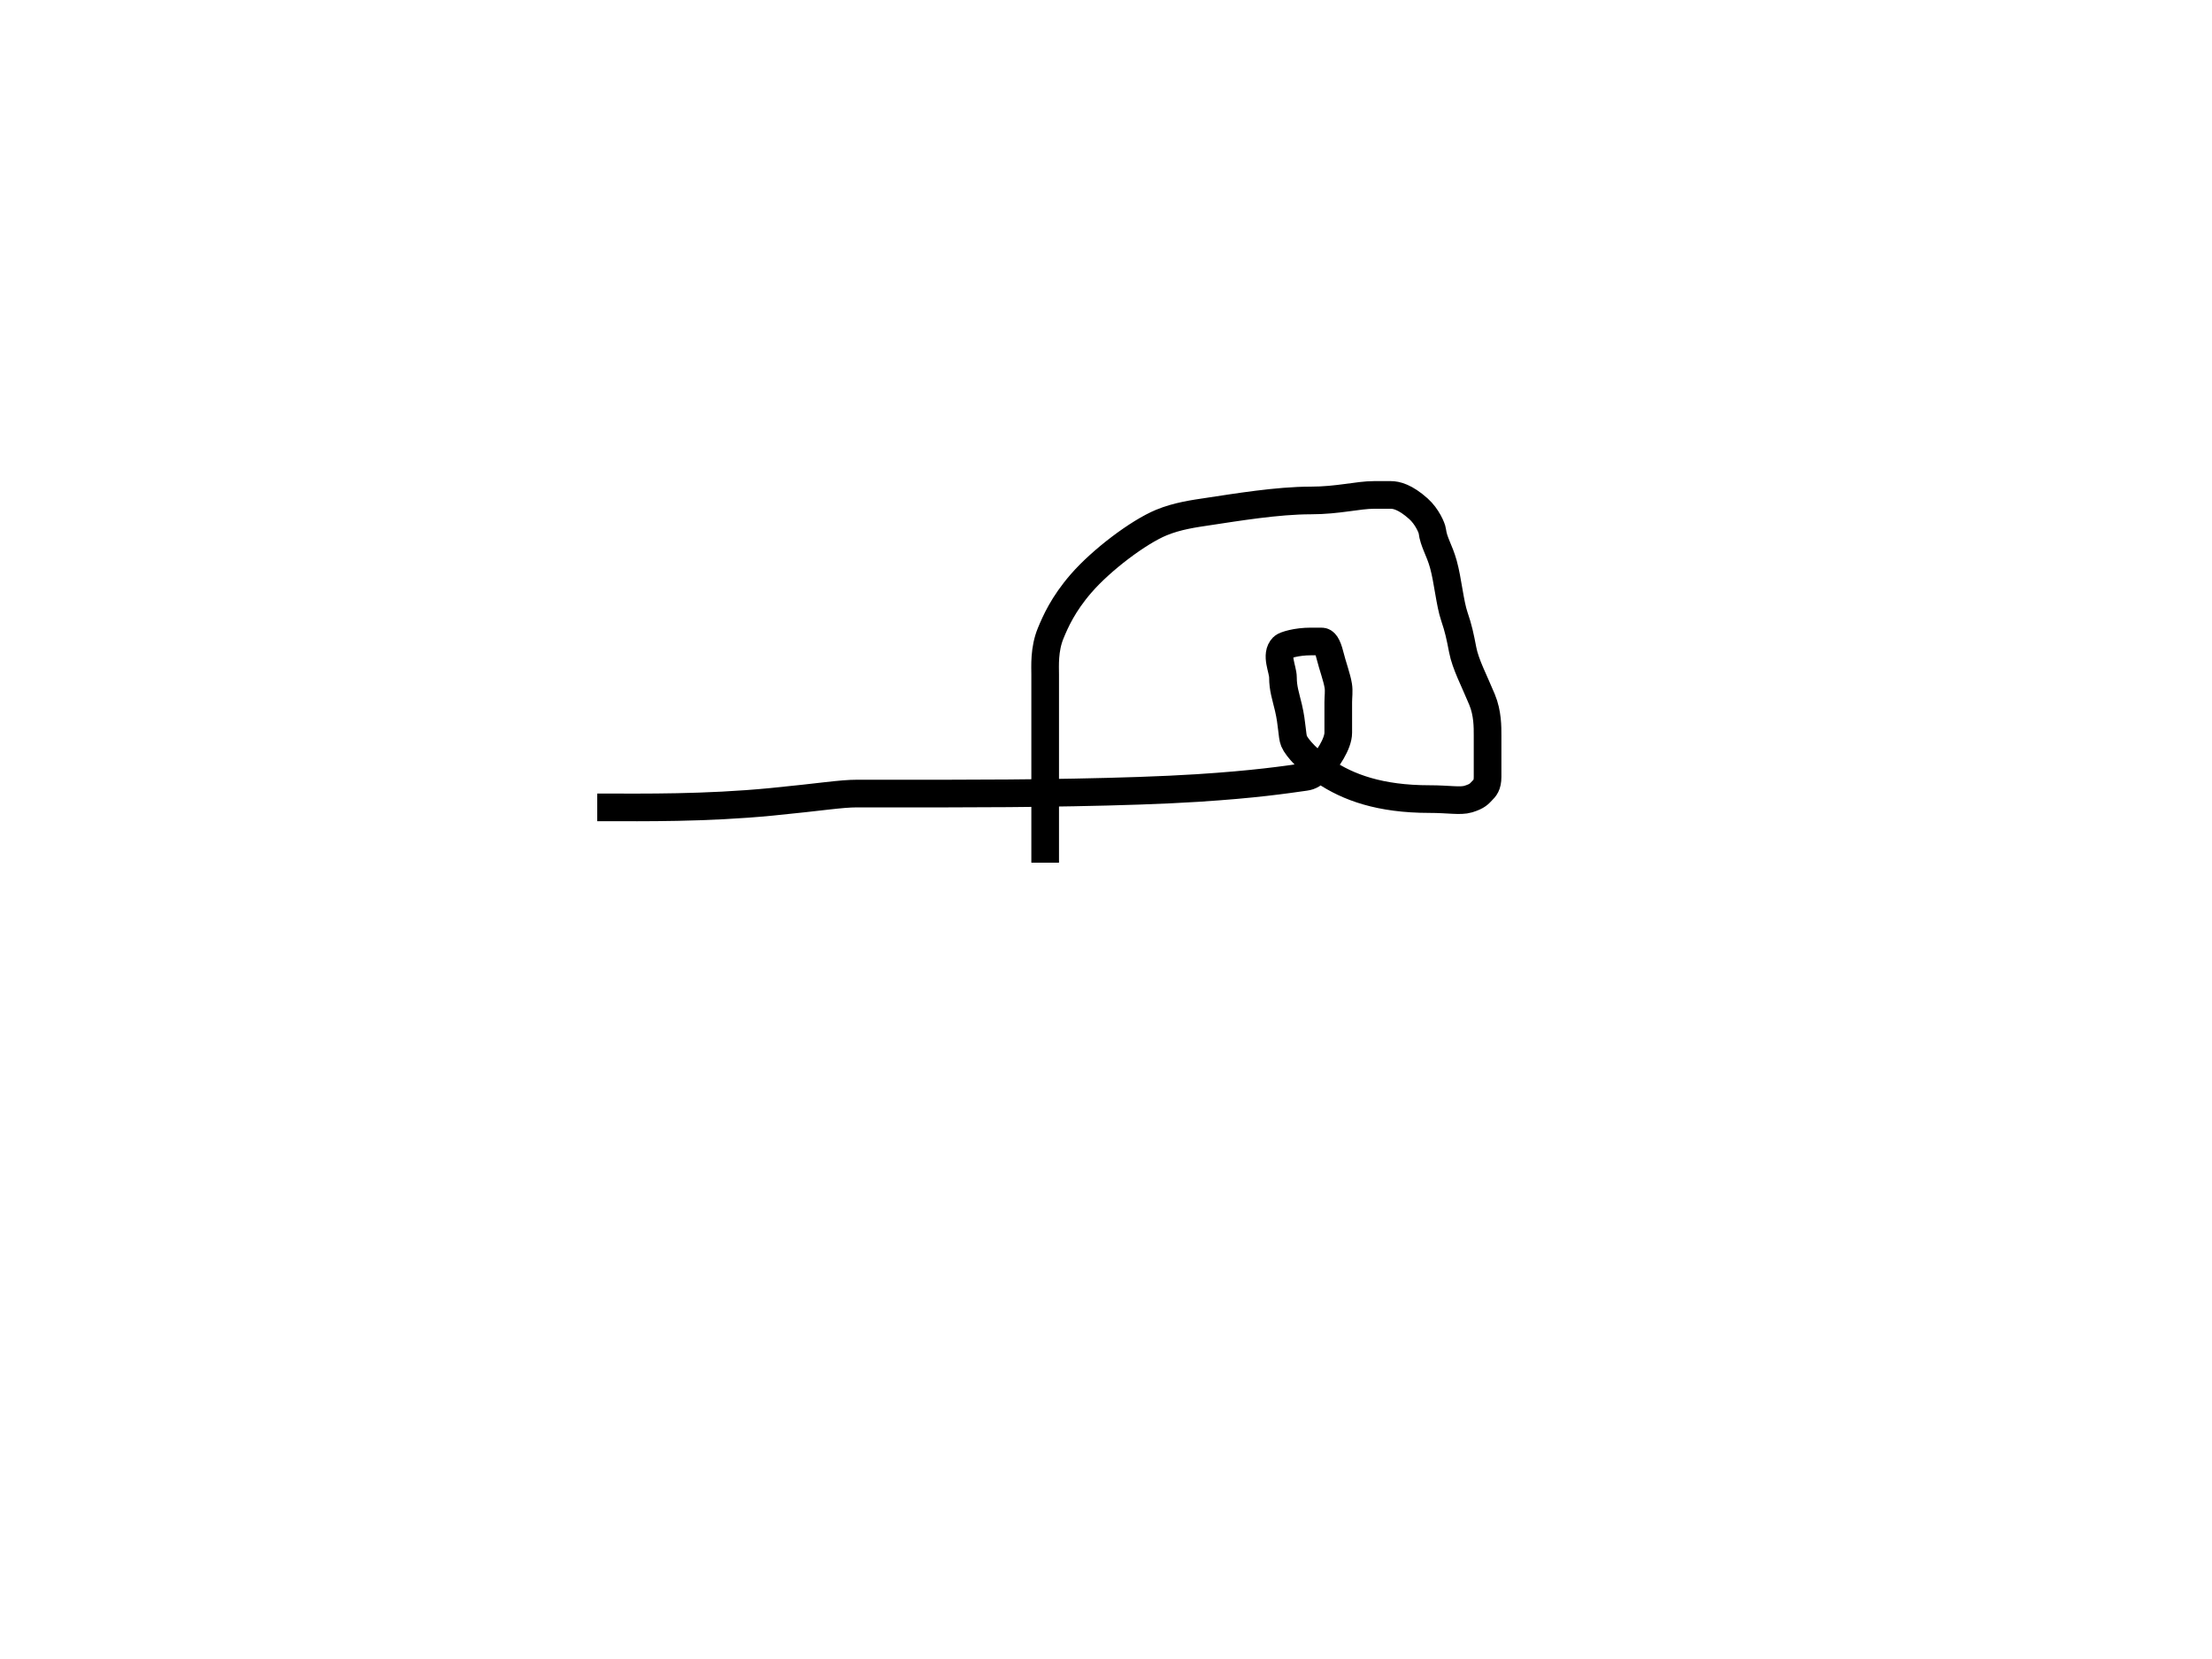
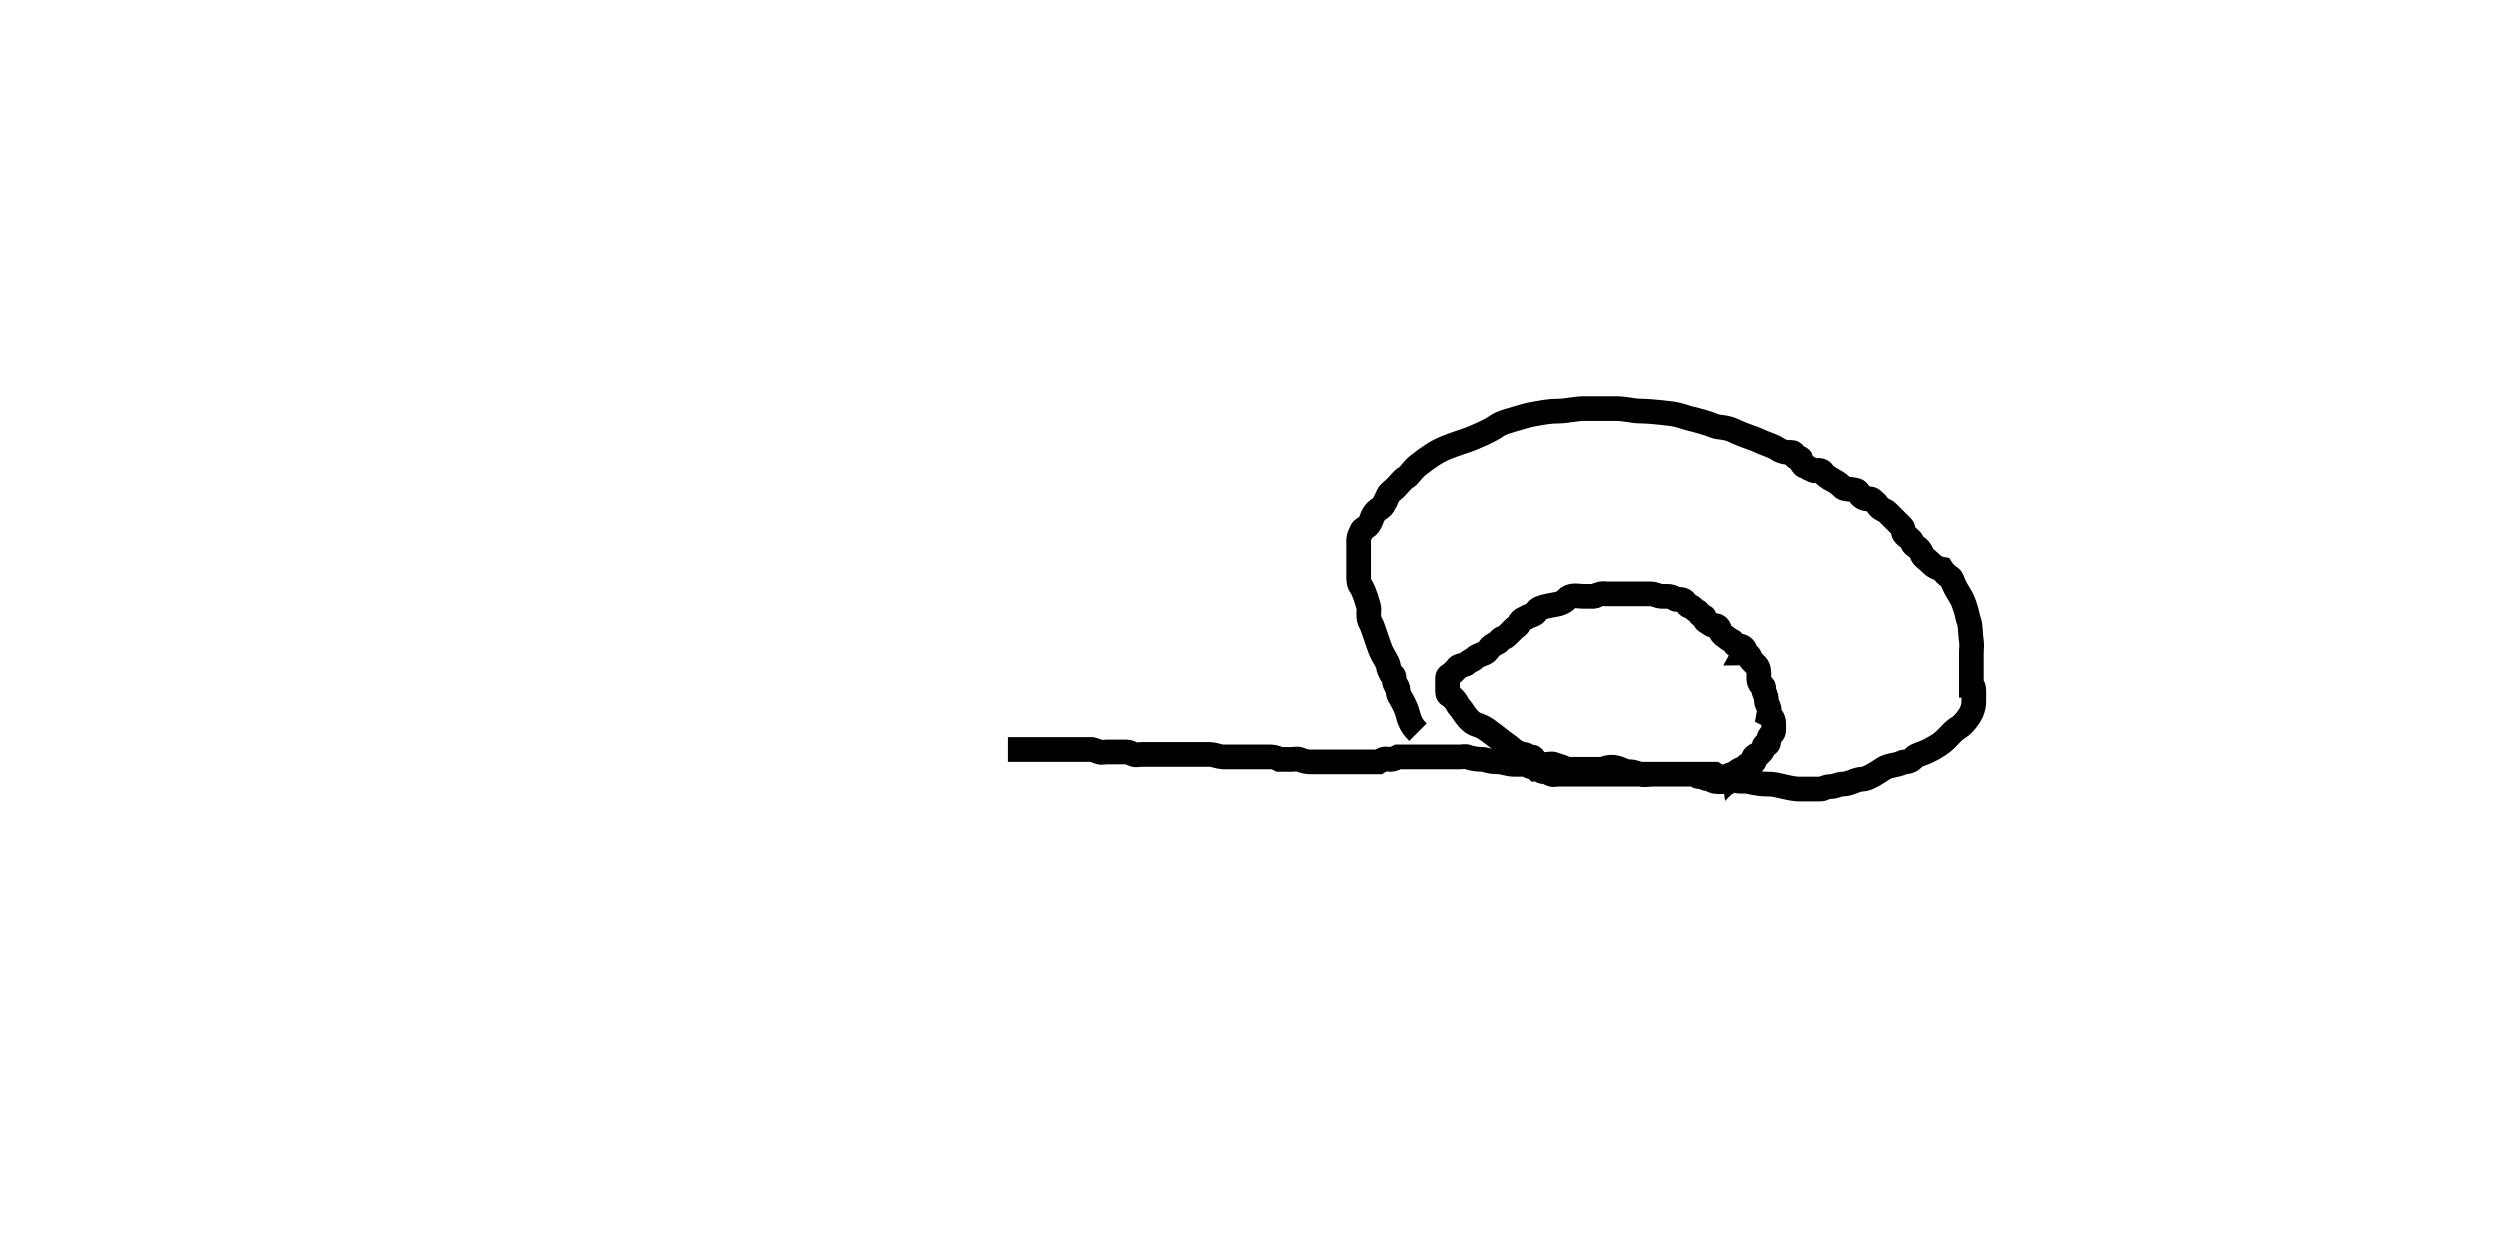
- <svg xmlns="http://www.w3.org/2000/svg" width="800" height="600" stroke="null">
-   <g stroke="null">
-     <path d="m-150,108c0,-1 0,-2 0,-5l4,-6l6,-2" id="svg_1" stroke="#000" fill="none" />
-     <path d="m378,312c0,-2 0,-4 0,-10c0,-4 0,-13 0,-21c0,-7 0,-16 0,-25c0,-4 0,-8 0,-12c0,-3 -0.42,-9.157 2,-15c1.711,-4.132 4.448,-10.445 11,-18c7.413,-8.547 20.737,-18.577 29,-22c5.843,-2.42 11.957,-3.245 17,-4c9.939,-1.487 25,-4 37,-4c10,0 17,-2 23,-2c3,0 4,0 6,0c2,0 5.229,0.73 10,5c3.161,2.83 4.878,7.007 5,8c0.504,4.092 2.549,6.814 4,12c1.639,5.858 2.345,14.177 4,19c1.451,4.23 2.054,7.09 3,12c1.018,5.288 4.086,10.964 7,18c2.061,4.975 2,10 2,13c0,6 0,9 0,15c0,3 -1,4 -2,5c-1,1 -1.549,1.955 -5,3c-2.871,0.869 -7,0 -14,0c-18,0 -29.45,-4.264 -38,-10c-5.317,-3.567 -9.918,-8.387 -11,-11c-0.765,-1.848 -0.621,-6.16 -2,-12c-1.028,-4.353 -2,-7 -2,-11c0,-3 -2.828,-8.172 0,-11c0.707,-0.707 5,-2 10,-2c2,0 3,0 4,0c1,0 2,1 3,5c1,4 2.493,7.879 3,11c0.32,1.974 0,4 0,6c0,2 0,8 0,11c0,4 -4,10 -7,13c-2,2 -3.019,2.723 -5,3c-7.21,1.01 -18.019,2.662 -39,4c-25.029,1.597 -64,2 -90,2c-17,0 -27,0 -33,0c-6,0 -12.974,1.248 -31,3c-23.97,2.33 -47,2 -60,2l-3,0" id="svg_2" stroke-width="10" stroke="#000" fill="none" />
+ <svg xmlns="http://www.w3.org/2000/svg" width="1012" height="506">
+   <g id="Layer_1">
+     <path stroke-width="10" d="m574,296.4c-2,-2 -3.311,-4.08 -4,-7c-1.027,-4.353 -4,-8 -4,-9c0,-3 -1,-3 -1,-3c-1,-2 -0.293,-3.293 -1,-4c-0.707,-0.707 -0.617,-0.076 -1,-1c-0.541,-1.307 -1,-2 -1,-3c0,-1 -2.144,-3.934 -3,-6c-1.21,-2.922 -3.257,-9.797 -4,-11c-1.663,-2.69 -0.42,-5.086 -1,-7c-1.045,-3.451 -1.235,-4.152 -2,-6c-0.541,-1.307 -1,-2 -1,-2c-1,-1 -1,-3 -1,-4c0,-3 0,-4 0,-5c0,-2 0,-3 0,-3c0,-2 0,-3 0,-4c0,-1 0,-2 0,-3c0,-1 0.459,-1.693 1,-3c0.383,-0.924 0.299,-0.949 2,-2c1.902,-1.176 2.257,-3.797 3,-5c1.663,-2.69 2.824,-2.098 4,-4c0.526,-0.851 1.459,-2.693 2,-4c0.383,-0.924 2,-2 3,-3c1,-1 3.076,-3.617 4,-4c1.307,-0.541 2.771,-3.259 5,-5c4.596,-3.588 7.669,-5.62 11,-7c4.711,-1.951 8.078,-2.79 11,-4c6.198,-2.567 8.853,-4.173 10,-5c1.814,-1.307 4.549,-1.955 8,-3c2.871,-0.869 4.879,-1.493 8,-2c1.974,-0.32 5,-1 9,-1c3,0 7,-1 10,-1c2,0 5,0 5,0c4,0 5,0 8,0c4,0 7,1 10,1c2,0 6.045,0.267 12,1c4.092,0.504 5.824,1.486 8,2c2.92,0.689 7.078,1.79 10,3c2.066,0.856 4.277,0.228 8,2c4.515,2.149 8,3 10,4c2,1 5.853,2.173 7,3c3.628,2.615 6.293,1.293 7,2c0.707,0.707 0,2 2,2c2,0 -0.121,0.879 2,3c0.707,0.707 1.293,0.293 2,1c0.707,0.707 1.293,0.293 2,1c0.707,0.707 2.824,-0.902 4,1c0.526,0.851 2,2 4,3c2,1 3.293,2.293 4,3c0.707,0.707 2.824,0.486 5,1c1.946,0.46 1.098,1.824 3,3c1.701,1.051 3,0 4,1c1,1 1.474,1.149 2,2c1.176,1.902 3,2 4,3c1,1 2,2 2,2c2,2 3.293,3.293 4,4c0.707,0.707 0,2 1,3c1,1 2.77,2.027 3,3c0.514,2.176 2.955,1.549 4,5c0.29,0.957 2.419,2.419 4,4c1.581,1.581 4,2 4,2c2,3 3.617,3.076 4,4c1.082,2.613 1.337,3.31 3,6c0.743,1.203 1.224,1.903 2,4c1.43,3.867 1.459,5.693 2,7c0.765,1.848 0.493,4.879 1,8c0.32,1.974 0,3 0,5c0,1 0,3 0,4c0,1 0,1 0,5c0,1 0,4 0,4c1,0 1,2 1,3c0,1 0,1 0,3c0,2 -0.235,3.152 -1,5c-0.541,1.307 -3.066,4.878 -5,6c-3.118,1.81 -4.458,4.664 -8,7c-4.496,2.964 -6.693,3.459 -8,4c-1.848,0.765 -1.586,0.586 -3,2c-0.707,0.707 -2,1 -3,1c-1,0 -0.824,0.486 -3,1c-1.946,0.46 -4.186,0.693 -6,2c-1.147,0.827 -6,4 -8,4c-1,0 -2.152,0.235 -4,1c-1.307,0.541 -3,1 -4,1c-2,0 -3,1 -5,1c-2,0 -3,1 -4,1c-2,0 -3,0 -5,0c-2,0 -3,0 -4,0c-1,0 -3.08,-0.311 -6,-1c-2.176,-0.514 -4,-1 -6,-1c-2,0 -4.107,-0.081 -8,-1c-2.176,-0.514 -4.586,0.414 -6,-1c-0.707,-0.707 -4.152,-0.235 -6,-1c-1.307,-0.541 -2,-1 -2,-1c-1,0 -3,0 -4,0c0,0 -1,0 -3,0c-3,0 -5,0 -7,0c-2,0 -3,0 -5,0c-1,0 -3,0 -4,0c-1,0 -1,0 -2,0c-2,0 -3.054,0.46 -5,0c-2.176,-0.514 -3,-1 -4,-1c-2,0 -2.693,-0.459 -4,-1c-4.619,-1.913 -6,0 -8,0c-3,0 -5,0 -9,0c-1,0 -3,0 -4,0c-1,0 -1.693,-0.459 -3,-1c-0.924,-0.383 -1.693,-0.459 -3,-1c-0.924,-0.383 -2,0 -3,0c-1,0 -2.149,0.526 -3,0c-1.902,-1.176 -2,-3 -3,-3c-2,0 -2,-1 -3,-1c-1,0 -2.076,-0.617 -3,-1c-1.307,-0.541 -3.149,-2.474 -4,-3c-1.902,-1.176 -3.918,-3.112 -8,-6c-2.943,-2.082 -4.186,-1.693 -6,-3c-2.295,-1.654 -4,-5 -5,-6c-1,-1 -1.293,-2.293 -2,-3c-0.707,-0.707 -2,-2 -2,-2c-1,0 -1,-1 -1,-2c0,-1 0,-2 0,-2c0,-1 0,-2 0,-3c0,-1 1,-1 2,-2c1,-1 2,-2 2,-2c0,-1 3,-1 4,-2c1,-1 2,-1 3,-2c1,-1 3.076,-1.617 4,-2c1.307,-0.541 1.853,-2.173 3,-3c1.814,-1.307 2.617,-1.076 3,-2c0.541,-1.307 2,-1 3,-2c1,-1 2,-2 3,-3c1,-1 1.459,-0.693 2,-2c0.383,-0.924 1.076,-1.617 2,-2c1.307,-0.541 1.076,-0.617 2,-1c1.307,-0.541 2.459,-0.693 3,-2c0.383,-0.924 1.824,-1.486 4,-2c1.946,-0.46 4.043,-0.71 5,-1c3.451,-1.045 2.824,-2.486 5,-3c1.946,-0.46 3,0 5,0c1,0 3,0 4,0c1,0 0.824,-0.486 3,-1c0.973,-0.23 2,0 2,0c2,0 4,0 5,0c2,0 3,0 5,0c2,0 3,0 4,0c2,0 3,0 4,0c2,0 3,1 5,1c1,0 1,0 2,0c1,0 2.293,0.293 3,1c0.707,0.707 2.586,-0.414 4,1c0.707,0.707 1,2 2,2c1,0 1.693,1.459 3,2c0.924,0.383 0.693,1.459 2,2c0.924,0.383 1,0 1,1c0,1 0.853,1.173 2,2c1.814,1.307 2.076,0.617 3,1c1.307,0.541 1.098,2.824 3,4c0.851,0.526 1.693,1.459 3,2c0.924,0.383 0.693,1.459 2,2c0.924,0.383 1.586,-0.414 3,1c0.707,0.707 0,2 0,2c1,0 1.293,0.293 2,1c0.707,0.707 0.293,1.293 1,2c0.707,0.707 1,1 2,2c1,1 1,3 1,4c0,0 -0.414,2.586 1,4c0.707,0.707 1,0 1,2c0,1 1,2 1,4c0,1 0.459,1.693 1,3c0.383,0.924 0,3 0,3c2,1 2,3 2,4c0,0 0,1 0,2c0,1 -0.293,1.293 -1,2c-0.707,0.707 -1,1 -1,2c0,1 0,2 -1,2c0,0 -1,0 -1,1c0,0 -0.293,1.293 -1,2c-0.707,0.707 -1,1 -1,1c-1,0 -1.293,0.293 -2,1c-0.707,0.707 0.707,1.293 0,2c-0.707,0.707 -2,1 -2,1c-1,0 -2,2 -3,2c-1,0 -2,1 -3,2c0,0 -0.027,-0.23 -1,0c-2.176,0.514 -3,3 -3,3c-1,0 -2,0 -3,0c-1,0 -1.693,-0.459 -3,-1c-0.924,-0.383 -2,0 -2,-1c0,0 -1,0 -2,0c-1,0 -2,-1 -2,-1c-1,0 -2,0 -3,0c-1,0 -2,0 -4,0c-1,0 -1,0 -3,0c-1,0 -2,0 -2,0c-1,0 -2,0 -4,0c0,0 -1,0 -2,0c-1,0 -2,0 -2,0c-2,0 -3,0 -4,0c-1,0 -2,0 -4,0c-1,0 -2,0 -4,0c0,0 -1,0 -2,0c-1,0 -2,0 -2,0c-1,0 -2,0 -4,0c0,0 -1,0 -3,0c-1,0 -2,0 -3,0c-1,0 -2,0 -2,0c-2,0 -4,0 -5,0c-1,0 -2,0 -3,0c0,0 -1.076,0.383 -2,0c-1.307,-0.541 -2,-1 -3,-1c-1,0 -2,-1 -3,-1c0,0 -1,-1 -2,-1c-1,0 -2,-1 -2,-1c-2,0 -4,0 -5,0c-2,0 -5,-1 -6,-1c-5,0 -5,-1 -7,-1c-2,0 -4.693,-0.459 -6,-1c-0.924,-0.383 -2,0 -3,0c-1,0 -1,0 -2,0c-2,0 -3,0 -4,0c-1,0 -2,0 -3,0c0,0 -1,0 -3,0c-1,0 -1,0 -2,0c-1,0 -2,0 -3,0c0,0 -1,0 -2,0c-1,0 -2,0 -2,0c-2,0 -3,0 -4,0c0,0 -2,1 -3,1c-1,0 -2.076,-0.383 -3,0c-1.307,0.541 -2,1 -2,1c-1,0 -2,0 -3,0c-1,0 -1,0 -2,0c-1,0 -2,0 -3,0c0,0 -1,0 -2,0c-2,0 -2,0 -4,0c-1,0 -2,0 -2,0c-1,0 -3,0 -4,0c0,0 -1,0 -4,0c0,0 -2,0 -4,0c-1,0 -2.693,-0.459 -4,-1c-0.924,-0.383 -2,0 -3,0c-1,0 -1,0 -2,0c-2,0 -3,0 -3,0c-2,-1 -3,-1 -4,-1c-2,0 -4,0 -6,0c-2,0 -3,0 -5,0c-1,0 -3,0 -4,0c-1,0 -2,0 -4,0c-1,0 -4,-1 -5,-1c-1,0 -3,0 -4,0c0,0 -1,0 -2,0c-2,0 -2,0 -3,0c-2,0 -3,0 -4,0c-3,0 -3,0 -5,0c-1,0 -2,0 -2,0c-2,0 -4,0 -5,0c-2,0 -3,0 -3,0c-1,0 -2.076,0.383 -3,0c-1.307,-0.541 -2,-1 -3,-1c-1,0 -2,0 -2,0c-1,0 -3,0 -4,0c0,0 -1,0 -2,0c-1,0 -2.076,0.383 -3,0c-1.307,-0.541 -3,-1 -3,-1c-1,0 -3,0 -4,0c-1,0 -2,0 -3,0c-1,0 -2,0 -3,0c-2,0 -3,0 -5,0c-1,0 -1,0 -3,0c-1,0 -3,0 -4,0c-1,0 -2,0 -2,0c-1,0 -2,0 -3,0c-1,0 -1,0 -2,0c-1,0 -2,0 -3,0l0,0l-1,0l-1,0" id="svg_1" stroke="#000" fill="none" />
  </g>
</svg>
